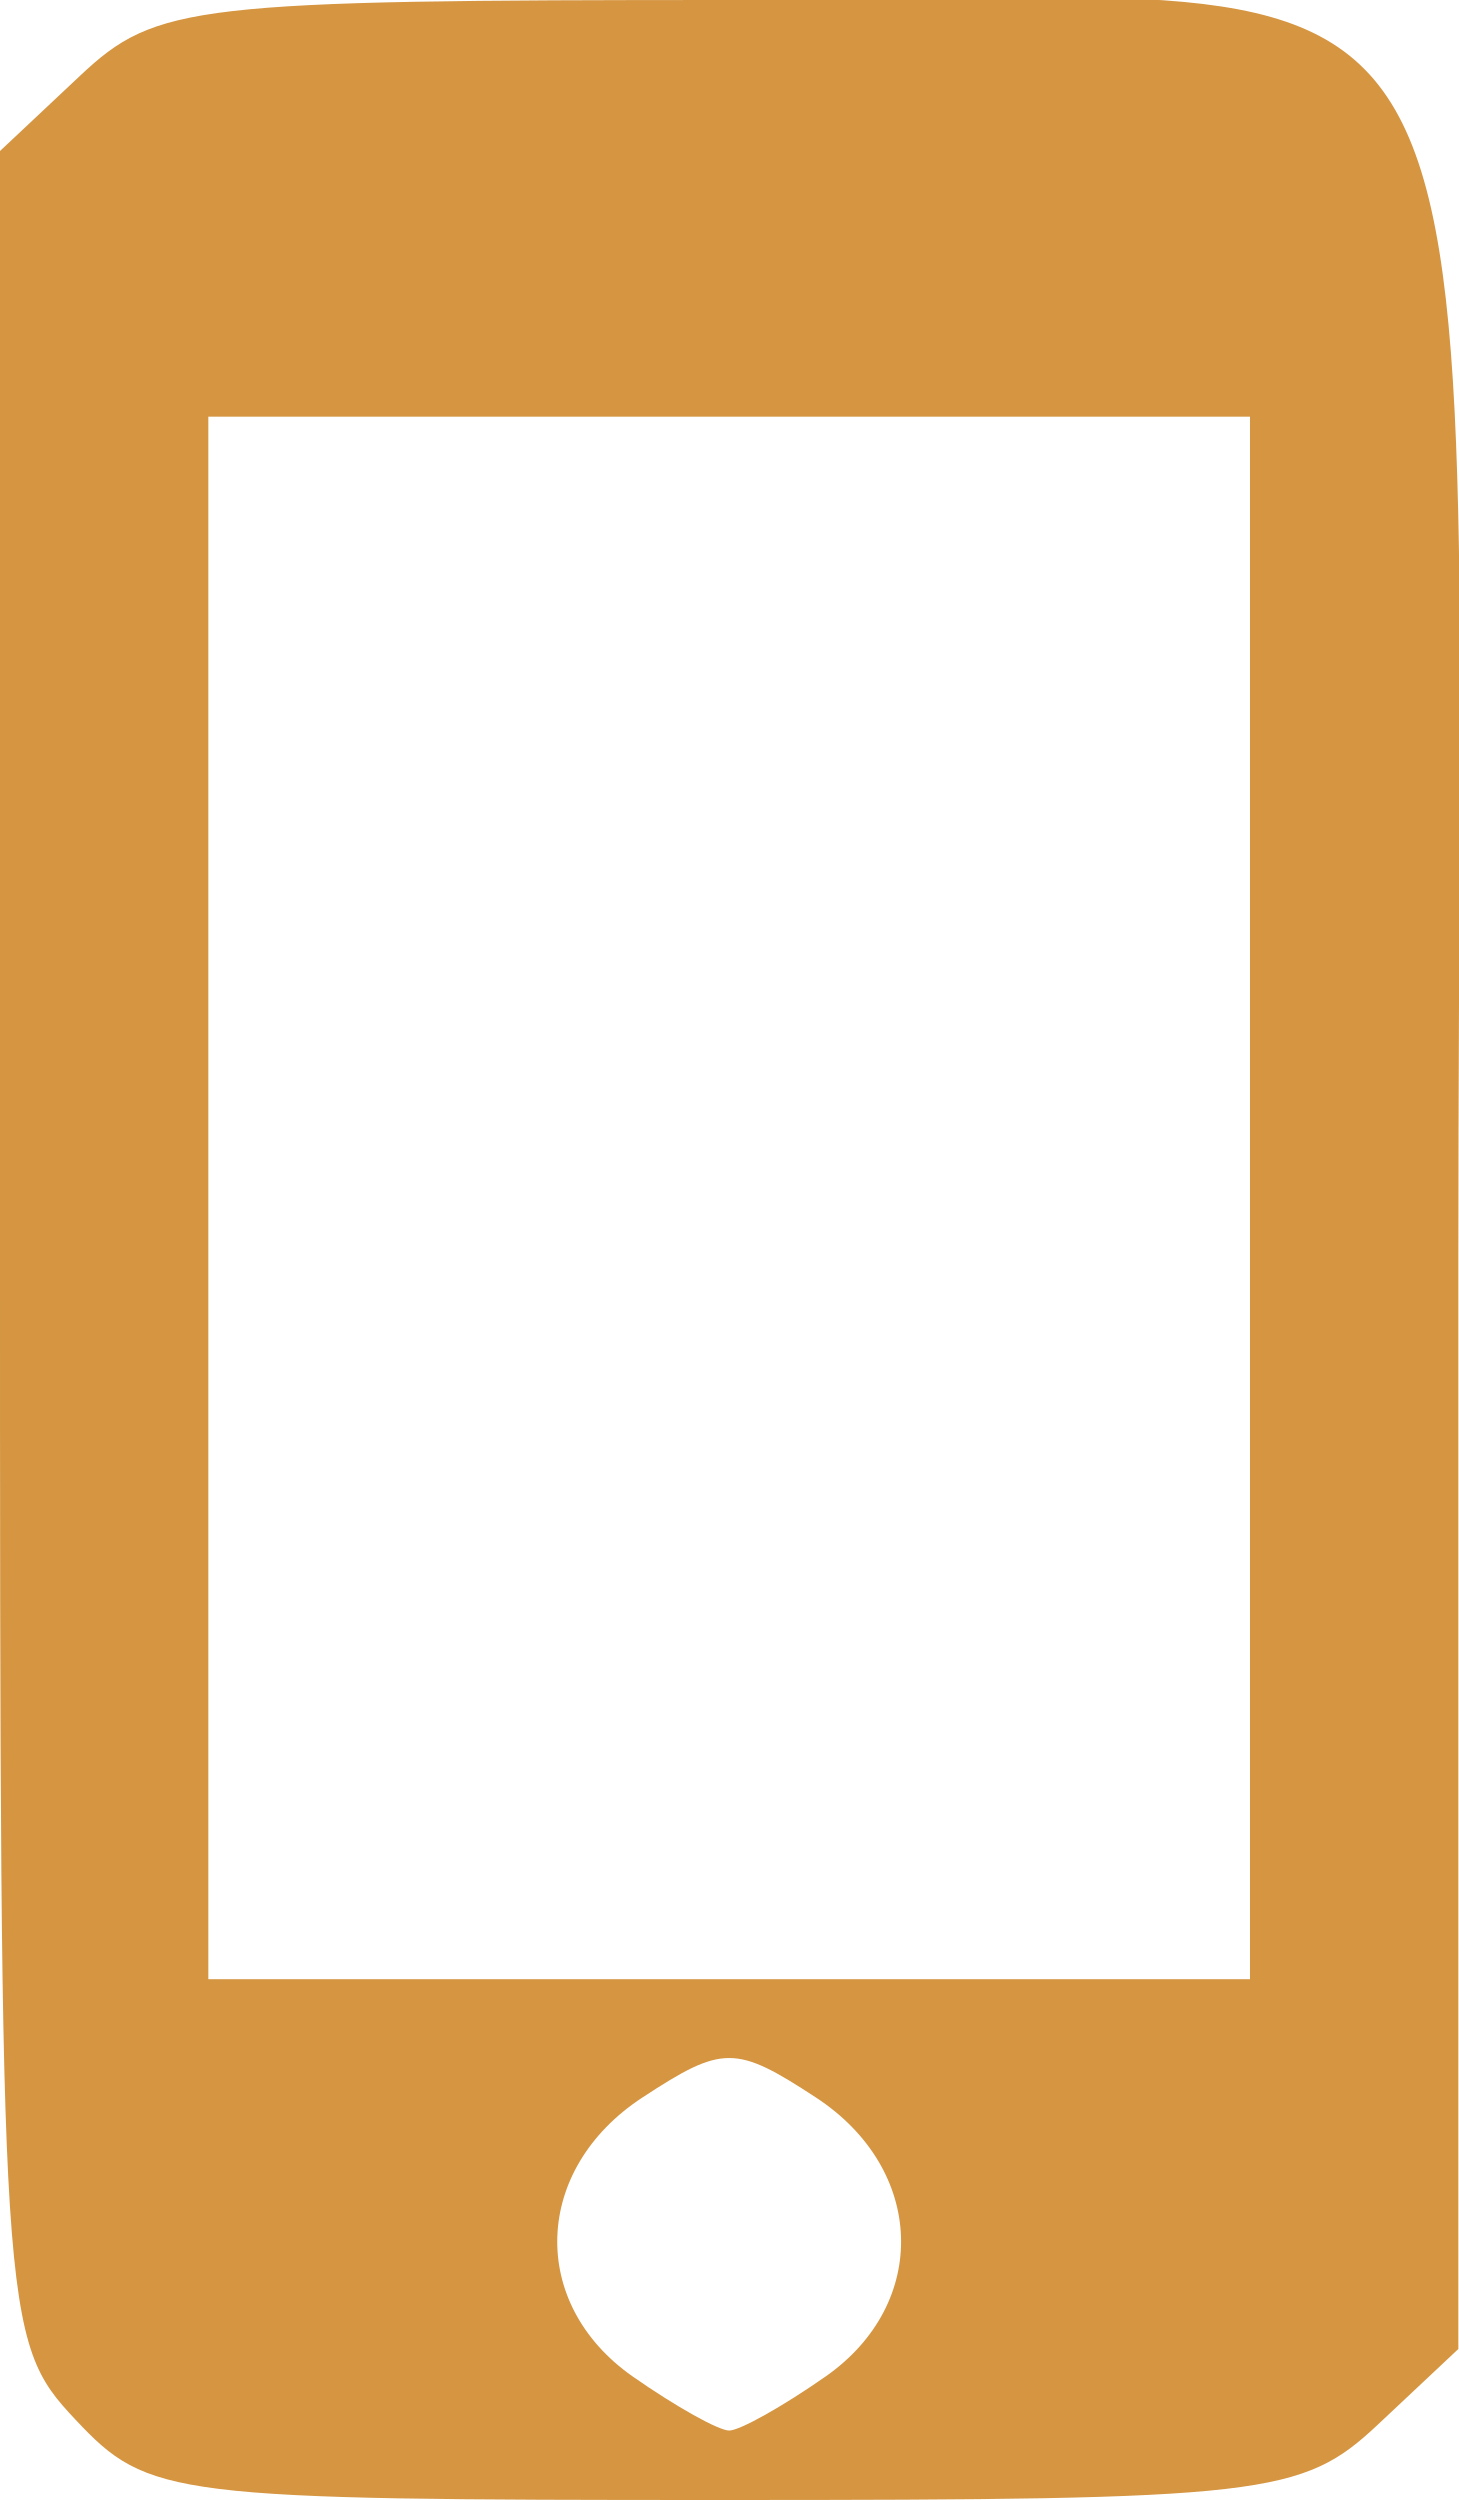
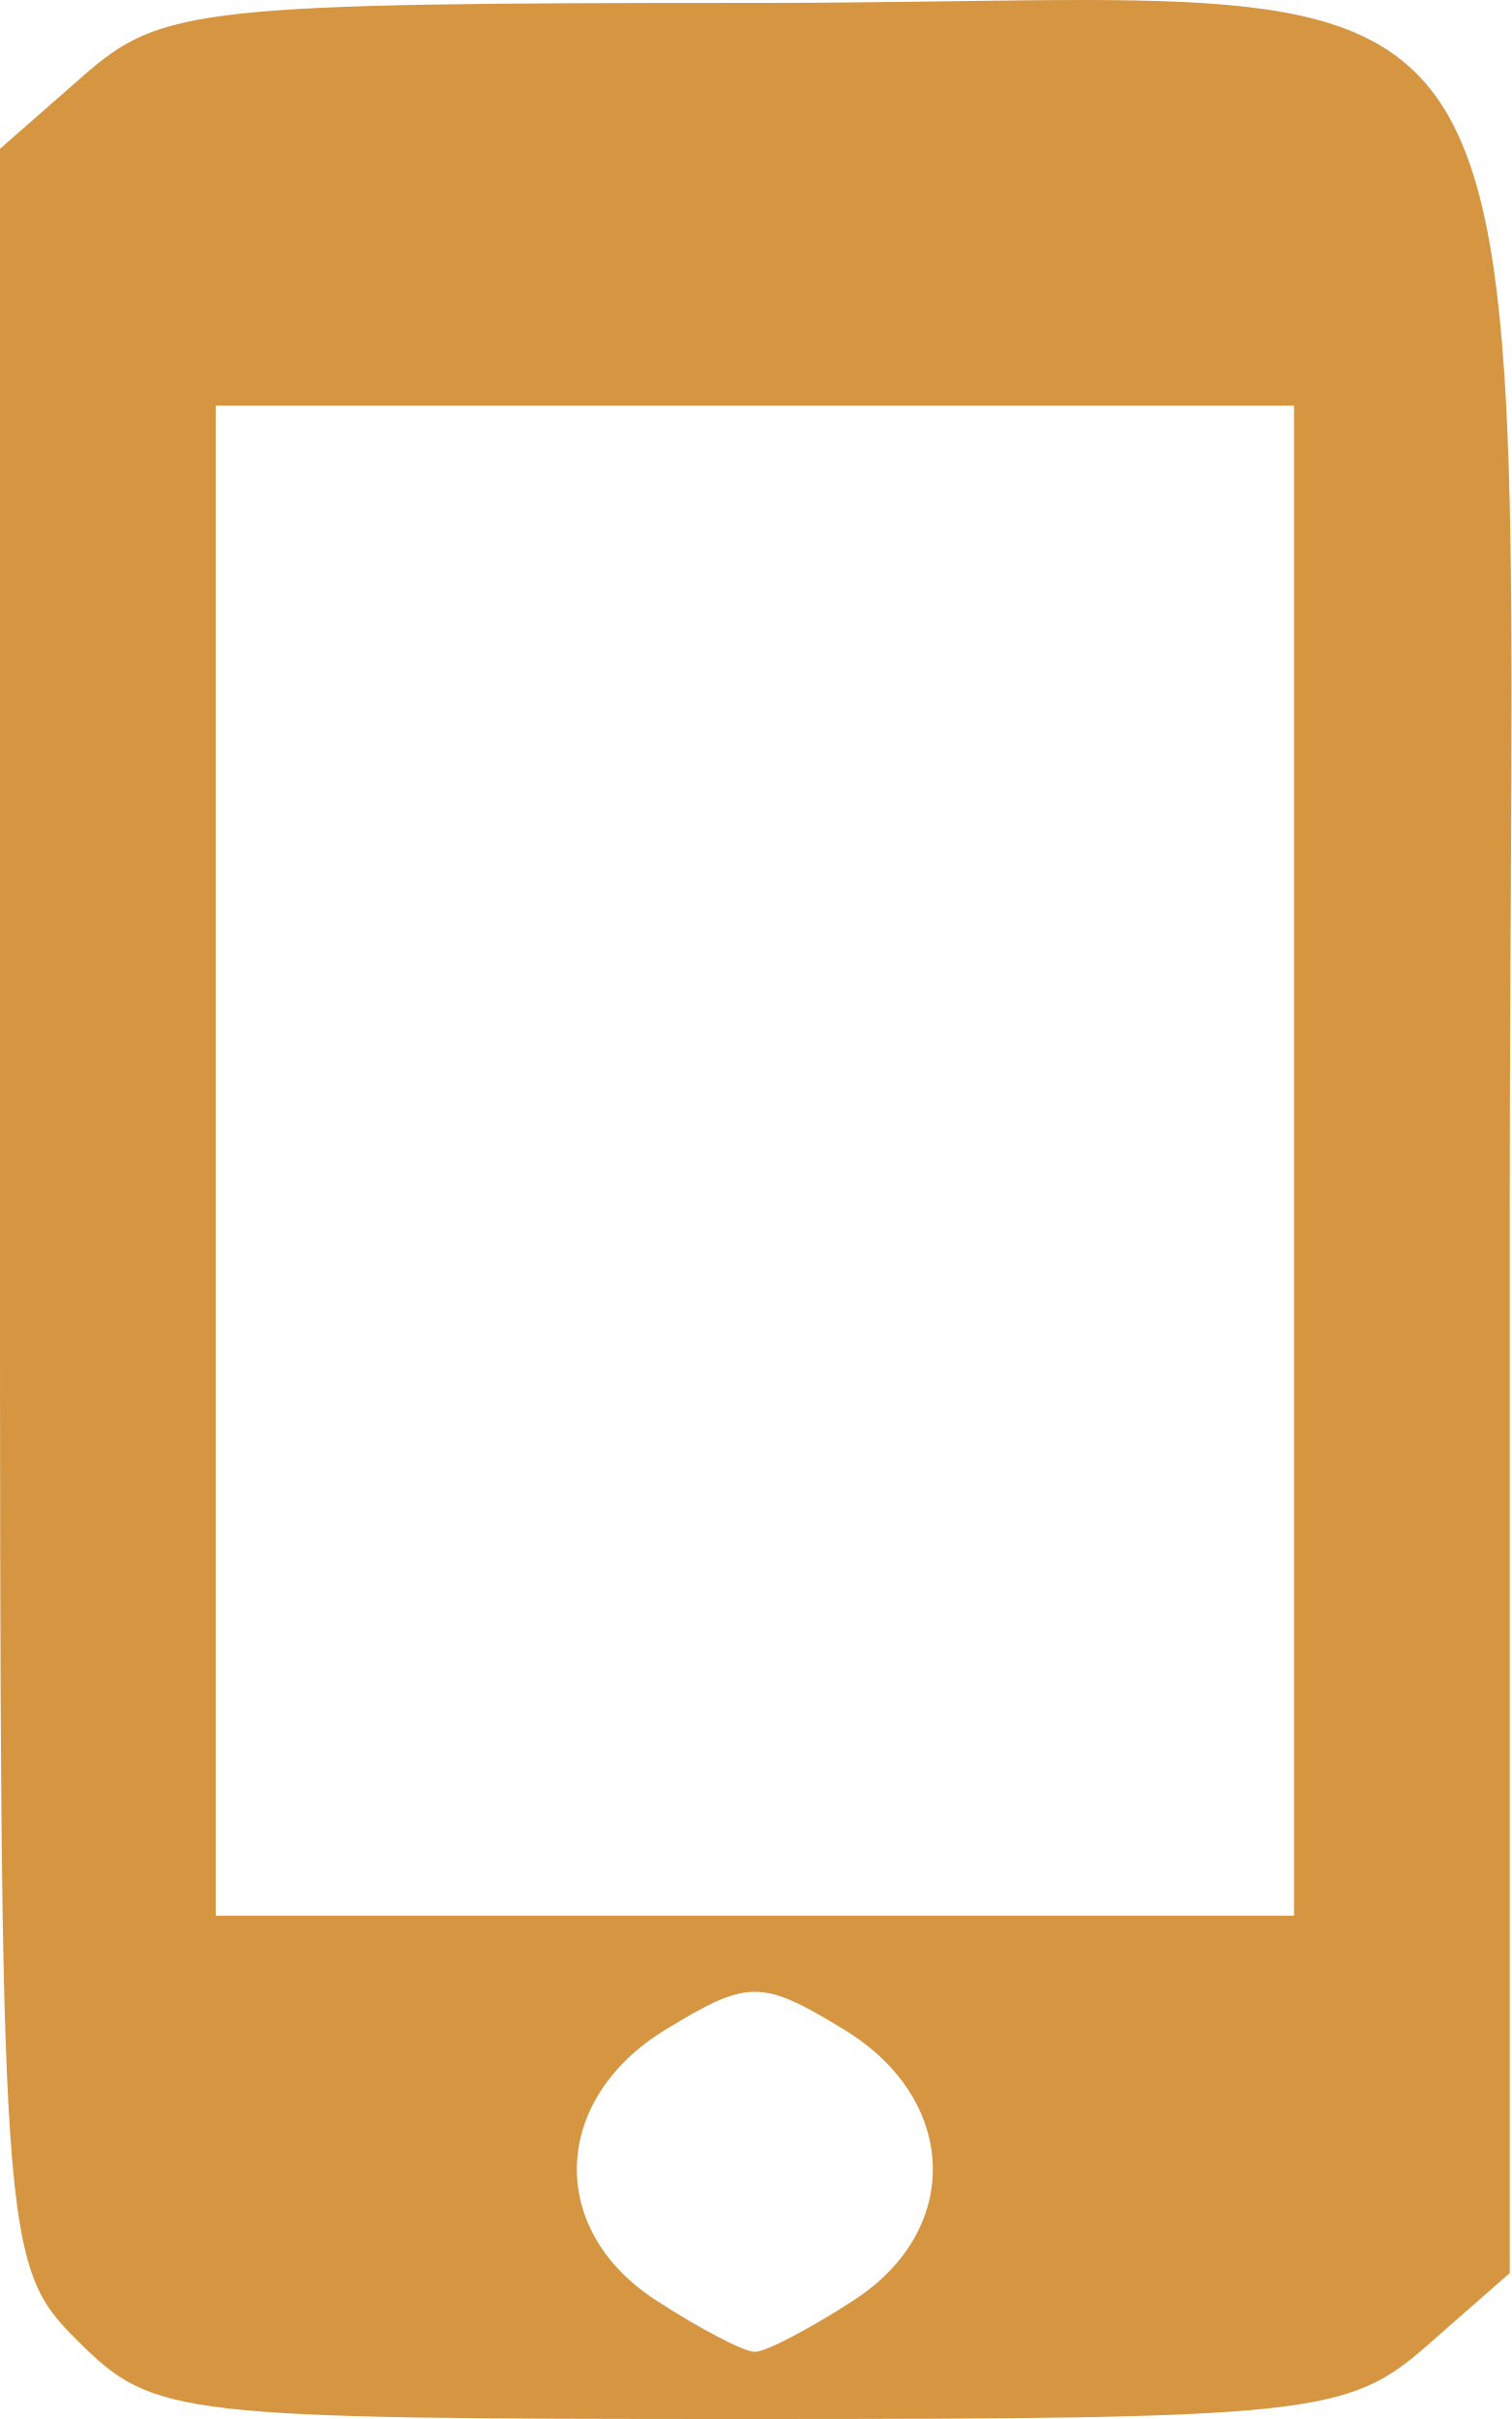
- <svg xmlns="http://www.w3.org/2000/svg" version="1.1" id="svg5708" width="42" height="72" viewBox="0 0 42 72">
+ <svg xmlns="http://www.w3.org/2000/svg" version="1.1" id="svg5708" width="40" height="64" viewBox="0 0 40 64">
  <defs id="defs5712" />
-   <path style="fill:#d59541;fill-opacity:1" d="M 2.174,69.686 C 0.037,67.41 0,66.837 0,35.86 V 4.349 L 2.314,2.174 C 4.498,0.123 5.564,0 21.14,0 44.093,0 42,-3.627 42,36.14 v 31.511 l -2.314,2.174 C 37.502,71.877 36.436,72 20.86,72 4.894,72 4.277,71.924 2.174,69.686 Z m 21.603,-1.242 c 3.008,-2.107 2.875,-5.97 -0.277,-8.035 -2.316,-1.517 -2.684,-1.517 -5,0 -3.152,2.065 -3.286,5.928 -0.277,8.035 C 19.445,69.299 20.695,70 21,70 c 0.305,0 1.555,-0.701 2.777,-1.557 z M 36,34.5 V 12 H 21 6 V 34.5 57 h 15 15 z" id="path5718" />
+   <path style="fill:#d59541;fill-opacity:1;stroke-width:0.919" d="M 2.068,61.945 C 0.035,59.925 0,59.416 0,31.914 V 3.937 L 2.202,2.007 C 4.279,0.186 5.293,0.077 20.11,0.077 c 21.834,0 19.843,-3.22 19.843,32.086 V 60.139 l -2.202,1.93 C 35.674,63.891 34.66,64 19.843,64 4.655,64 4.068,63.932 2.068,61.945 Z M 22.618,60.842 c 2.862,-1.871 2.735,-5.3 -0.264,-7.134 -2.203,-1.347 -2.553,-1.347 -4.756,0 -2.999,1.834 -3.126,5.263 -0.264,7.134 1.163,0.76 2.352,1.382 2.642,1.382 0.29,0 1.479,-0.622 2.642,-1.382 z M 34.245,30.707 V 10.731 H 19.976 5.708 V 30.707 50.683 H 19.976 34.245 Z" id="path5718" />
</svg>
